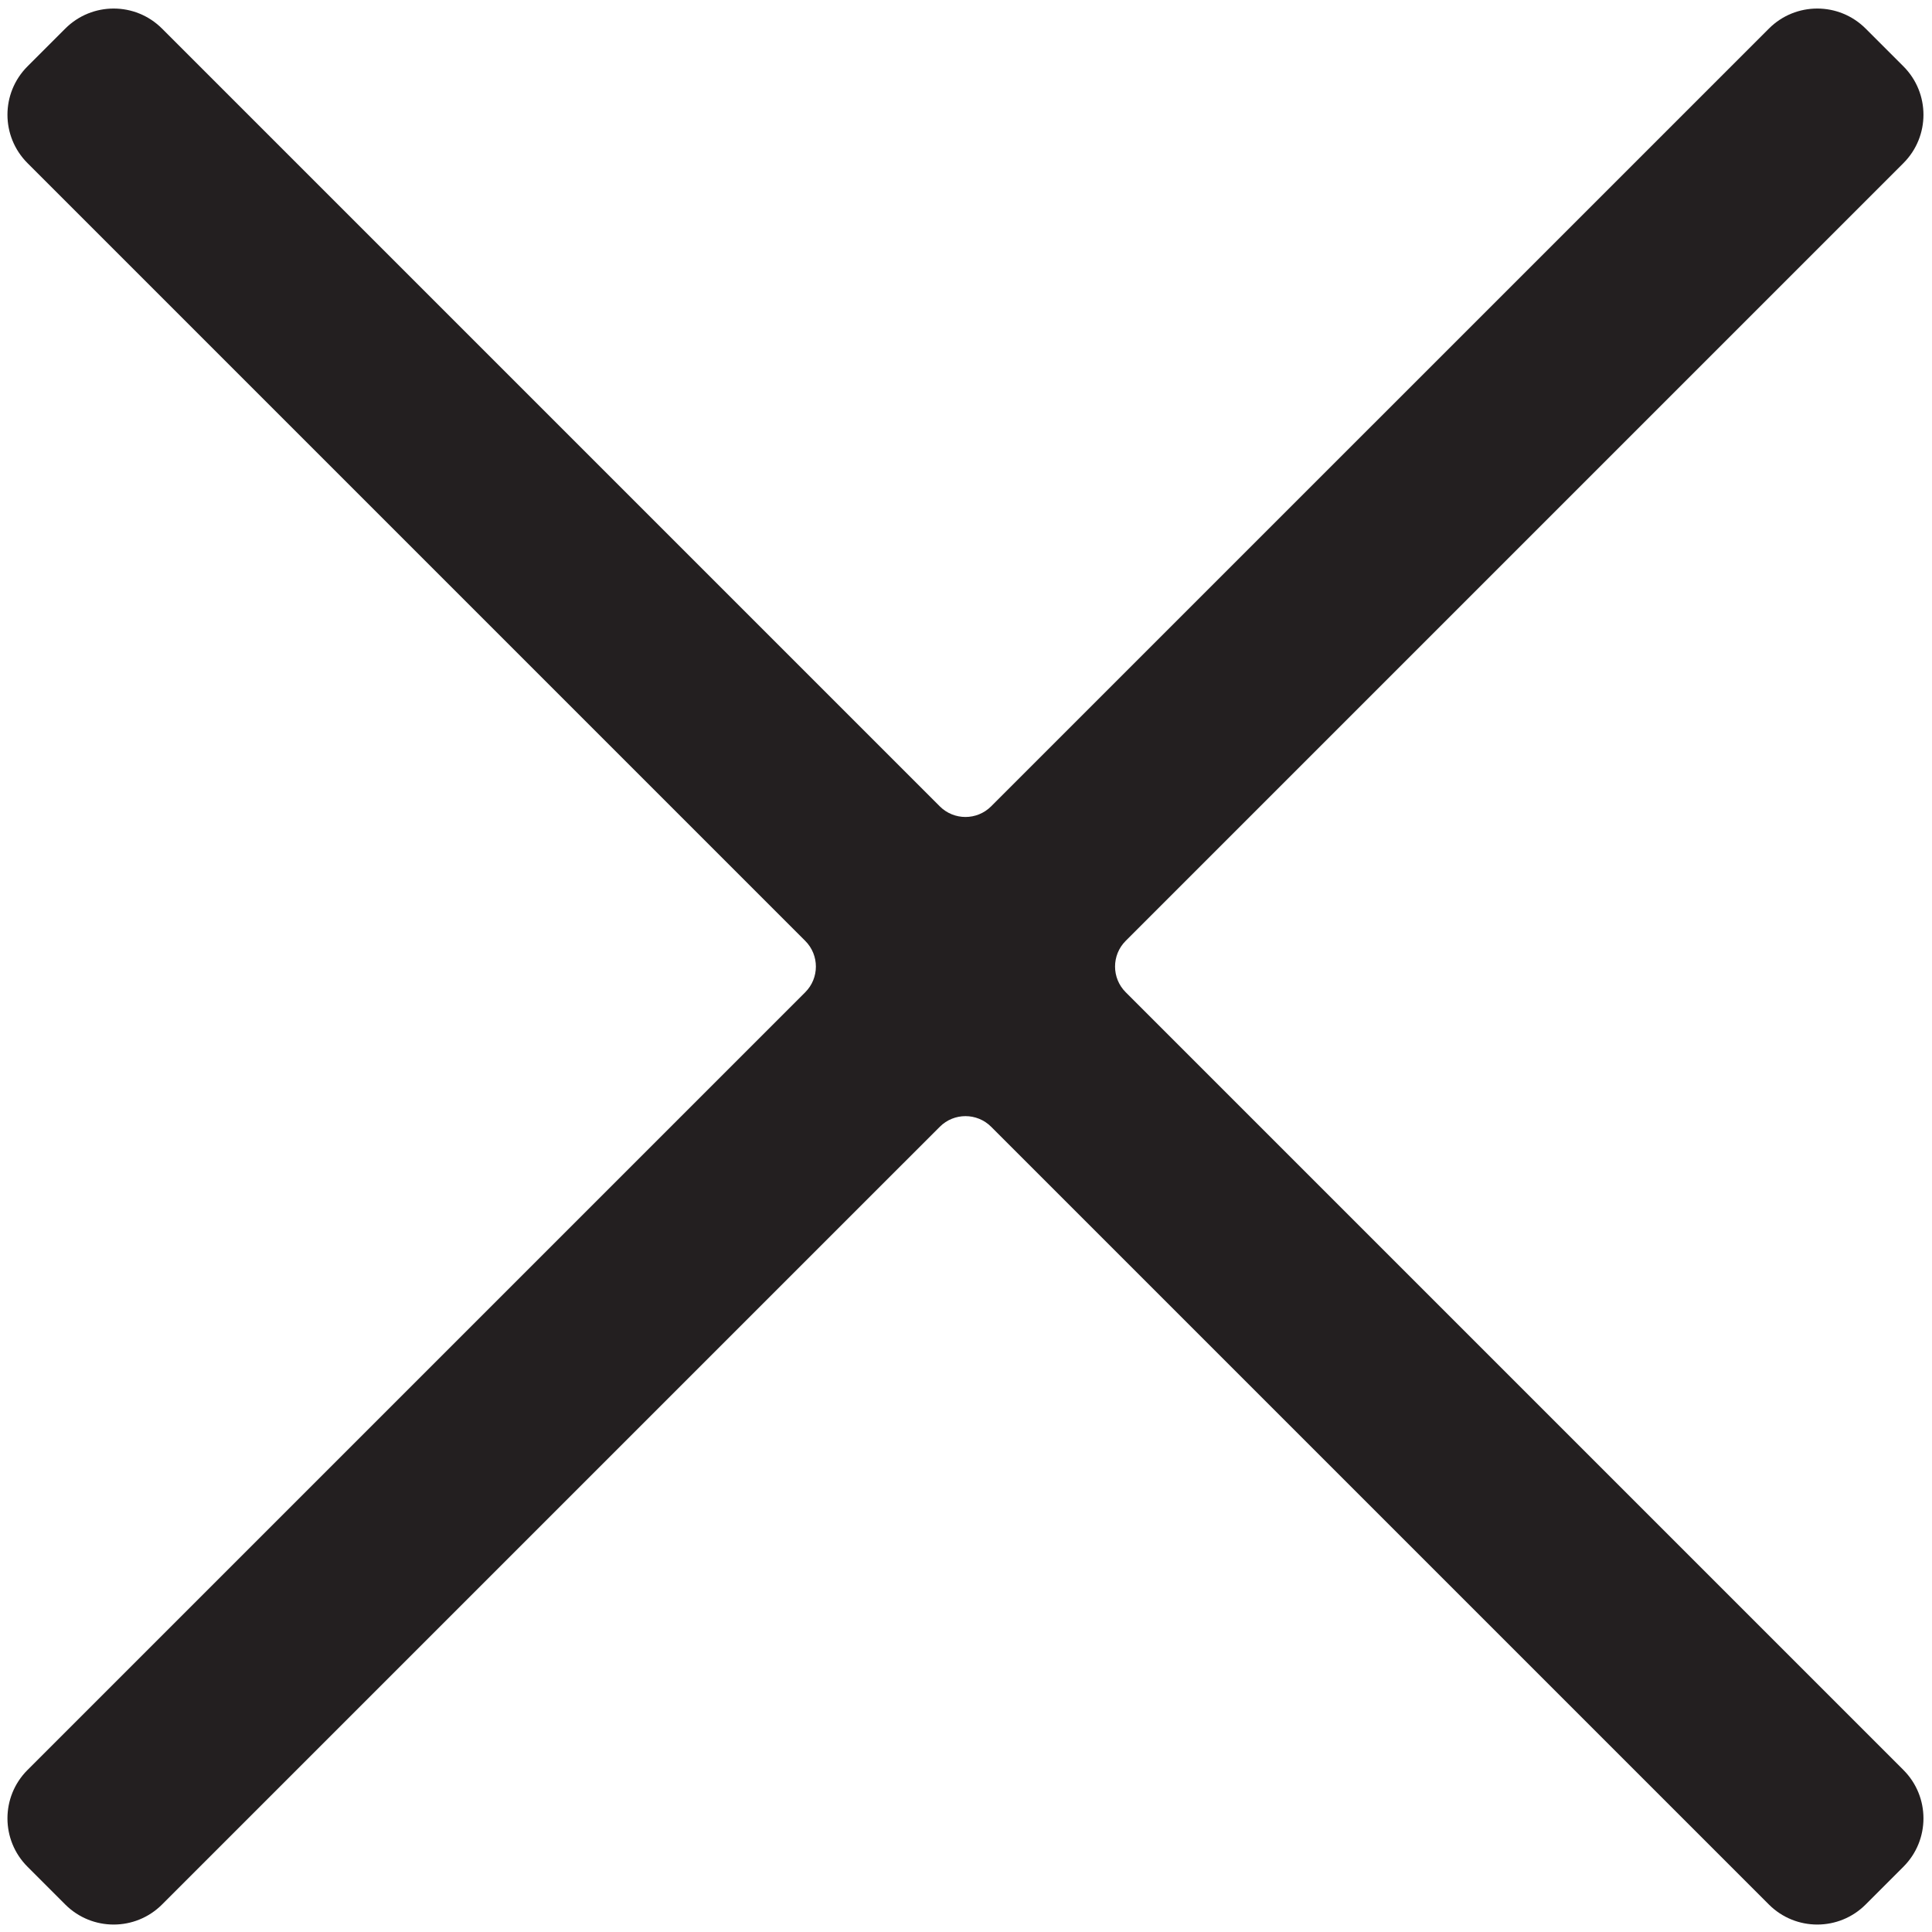
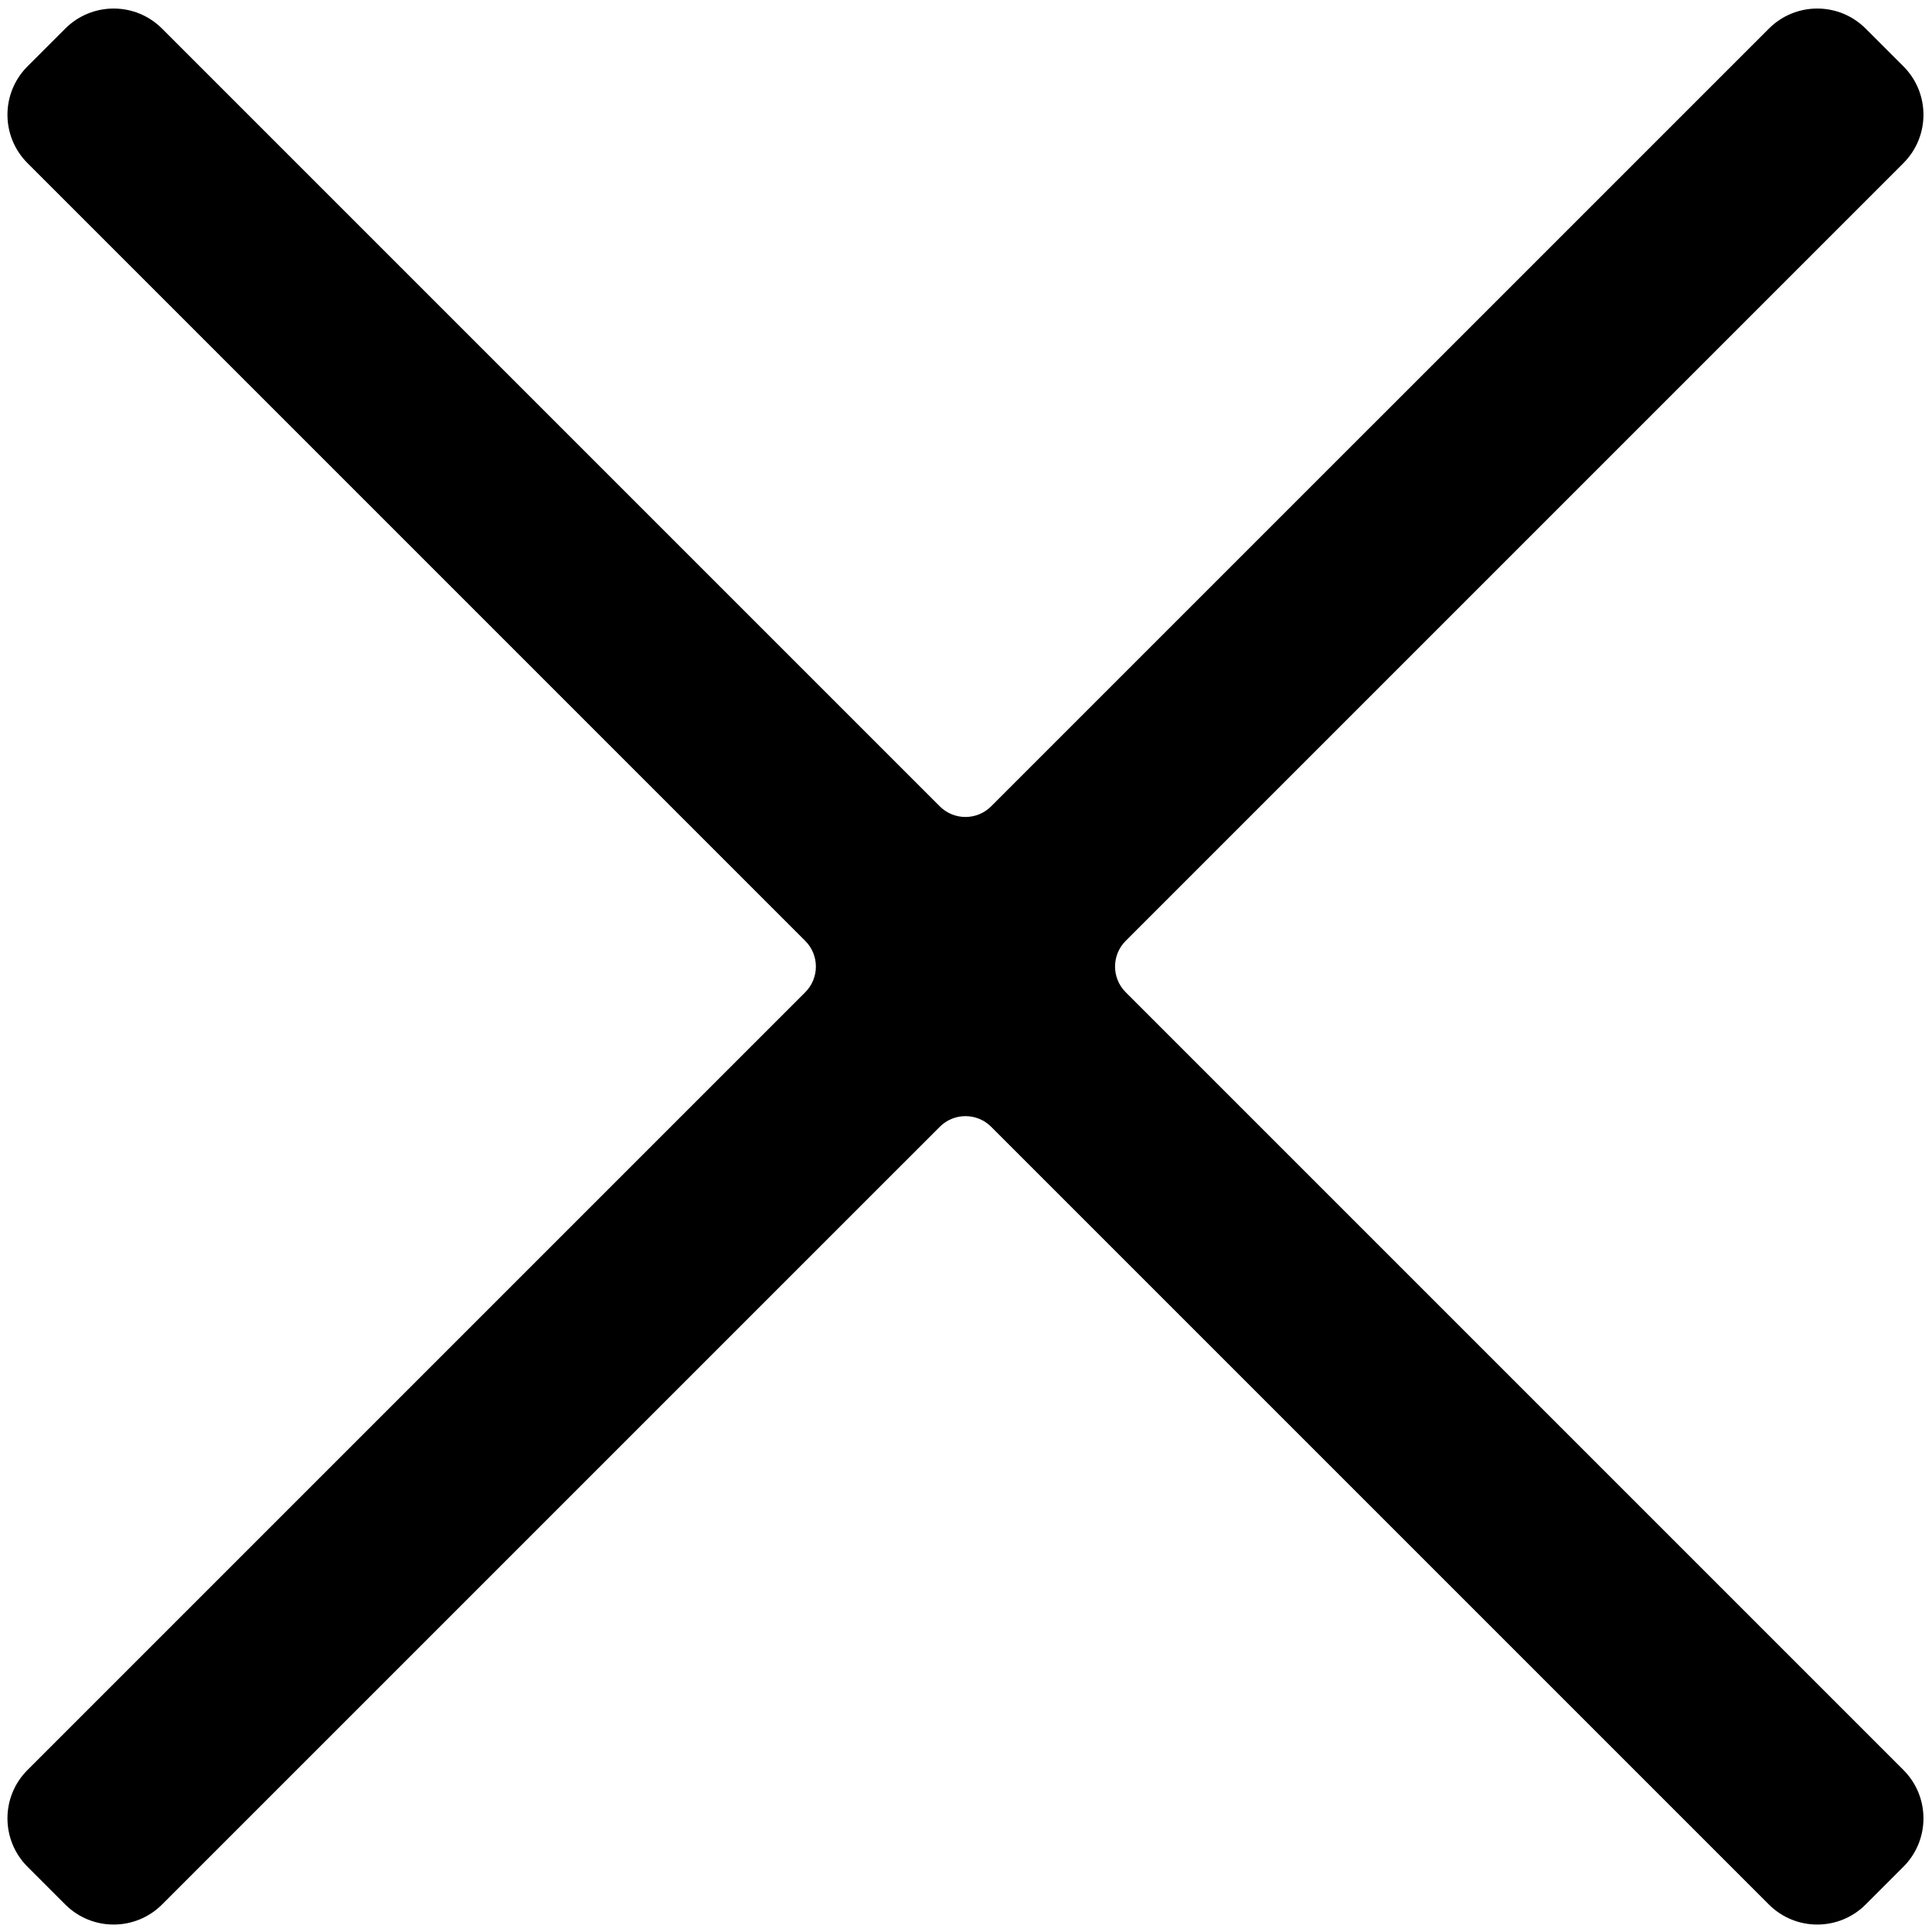
- <svg xmlns="http://www.w3.org/2000/svg" id="Layer_70" data-name="Layer 70" viewBox="0 0 850.91 850.91">
-   <defs>
-     <style>
-       .cls-1 {
-         fill: #231f20;
-         stroke-width: 0px;
-       }
-     </style>
-   </defs>
-   <path class="cls-1" d="M838.33,779.56c11.76,11.76,11.76,30.84,0,42.6l-16.65,16.65c-11.76,11.76-30.84,11.76-42.6,0l-342.55-342.55c-6.24-6.24-16.37-6.24-22.61,0L71.36,838.81c-11.77,11.76-30.84,11.76-42.61,0l-16.64-16.65c-11.77-11.76-11.77-30.84,0-42.6l342.55-342.55c6.24-6.24,6.24-16.37,0-22.61L12.11,71.84C.34,60.07.34,41,12.11,29.23L28.75,12.59c11.77-11.77,30.84-11.77,42.61,0l342.55,342.55c6.24,6.24,16.37,6.24,22.61,0L779.08,12.59c11.76-11.77,30.84-11.77,42.6,0l16.65,16.64c11.76,11.77,11.76,30.84,0,42.61l-342.55,342.55c-6.24,6.24-6.24,16.37,0,22.61l342.55,342.55Z" />
+ <svg xmlns="http://www.w3.org/2000/svg" viewBox="0 0 850.91 850.91">
+   <path d="M838.33,779.56c11.76,11.76,11.76,30.84,0,42.6l-16.65,16.65c-11.76,11.76-30.84,11.76-42.6,0l-342.55-342.55c-6.24-6.24-16.37-6.24-22.61,0L71.36,838.81c-11.77,11.76-30.84,11.76-42.61,0l-16.64-16.65c-11.77-11.76-11.77-30.84,0-42.6l342.55-342.55c6.24-6.24,6.24-16.37,0-22.61L12.11,71.84C.34,60.07.34,41,12.11,29.23L28.75,12.59c11.77-11.77,30.84-11.77,42.61,0l342.55,342.55c6.24,6.24,16.37,6.24,22.61,0L779.08,12.59c11.76-11.77,30.84-11.77,42.6,0l16.65,16.64c11.76,11.77,11.76,30.84,0,42.61l-342.55,342.55c-6.24,6.24-6.24,16.37,0,22.61l342.55,342.55Z" />
</svg>
